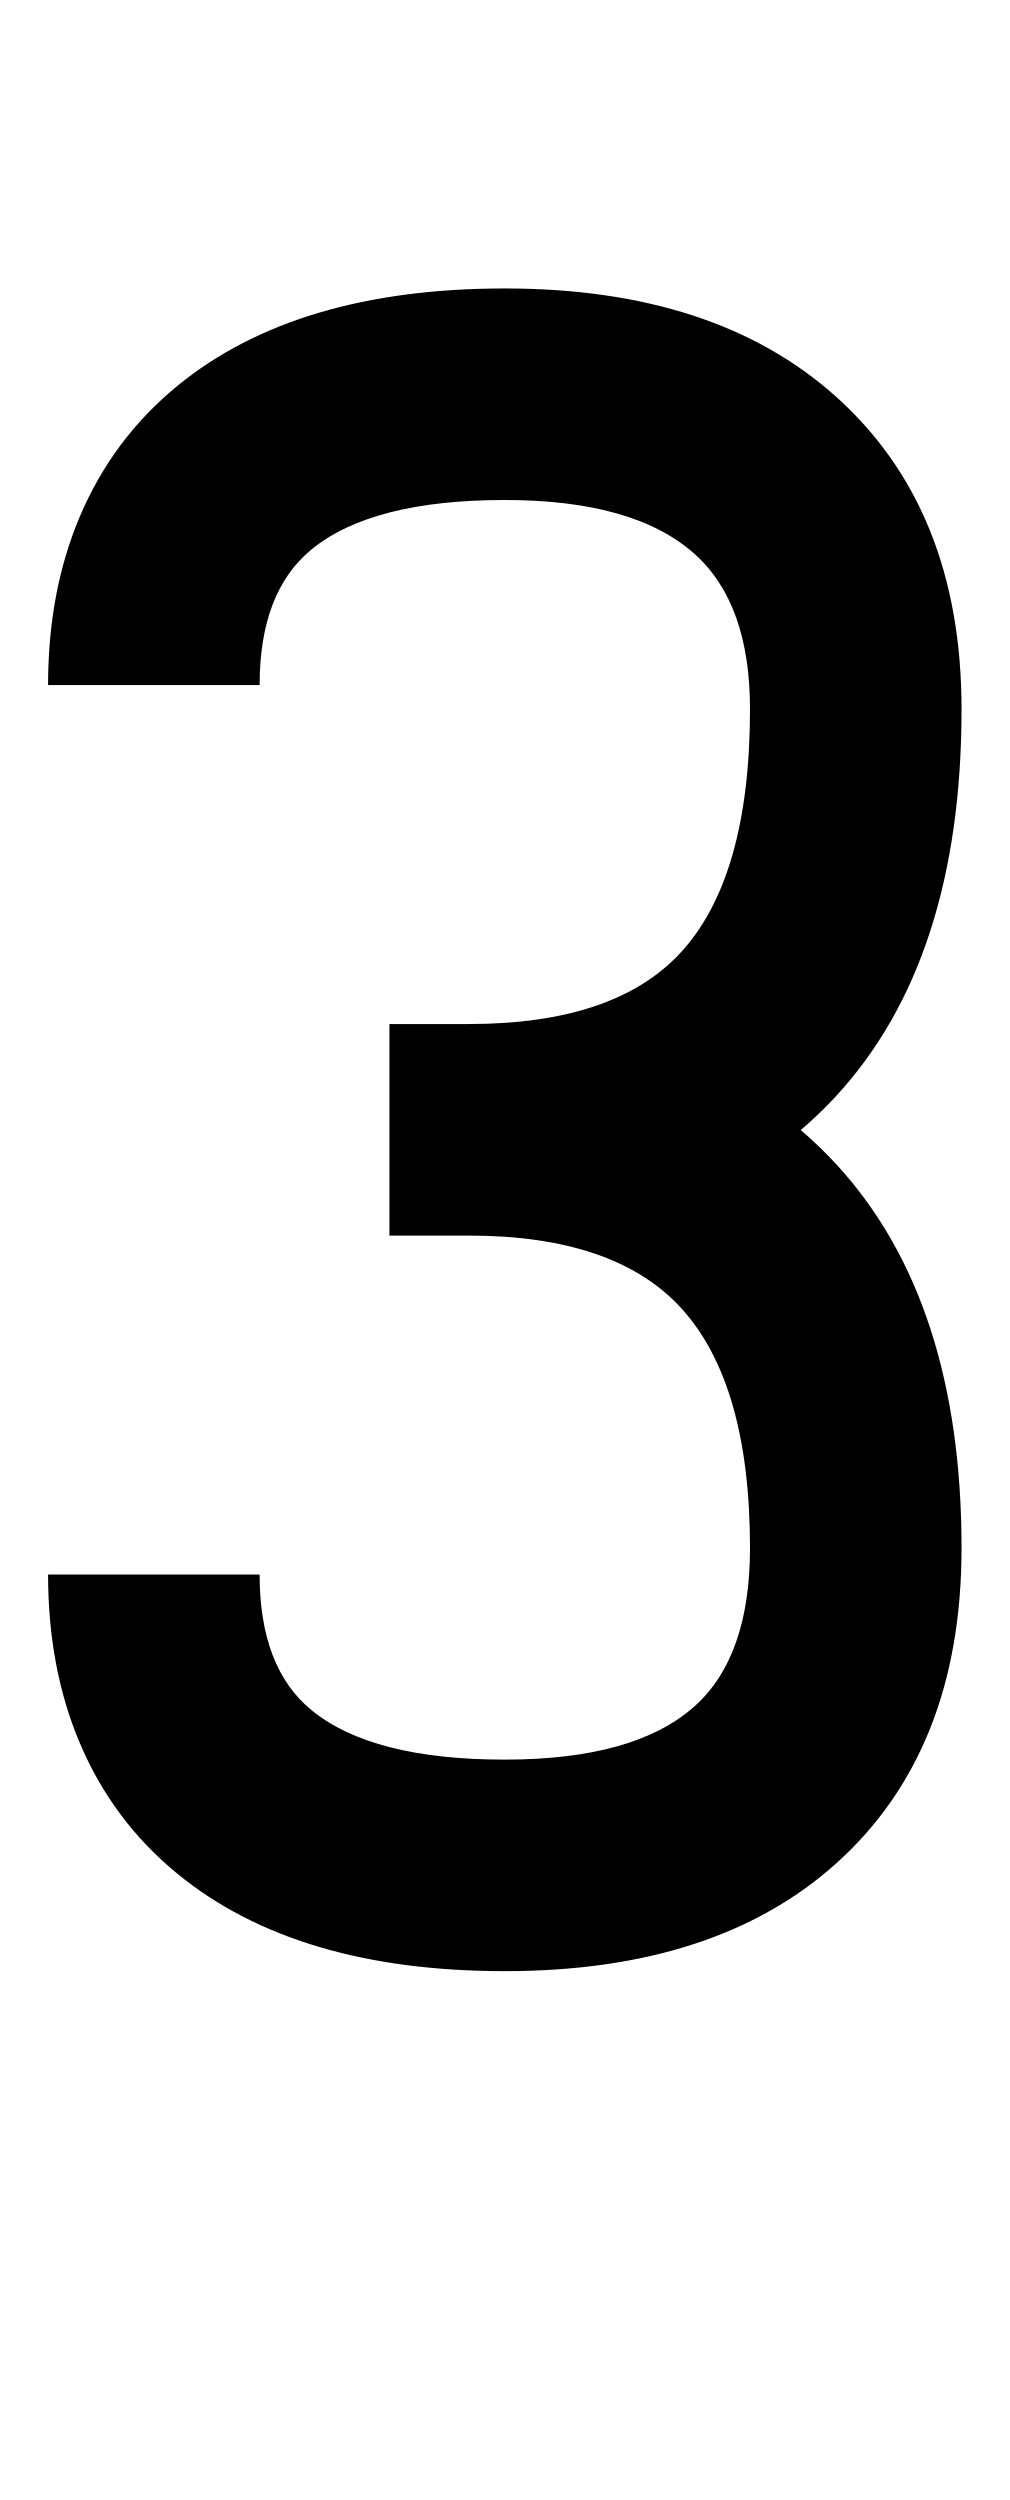
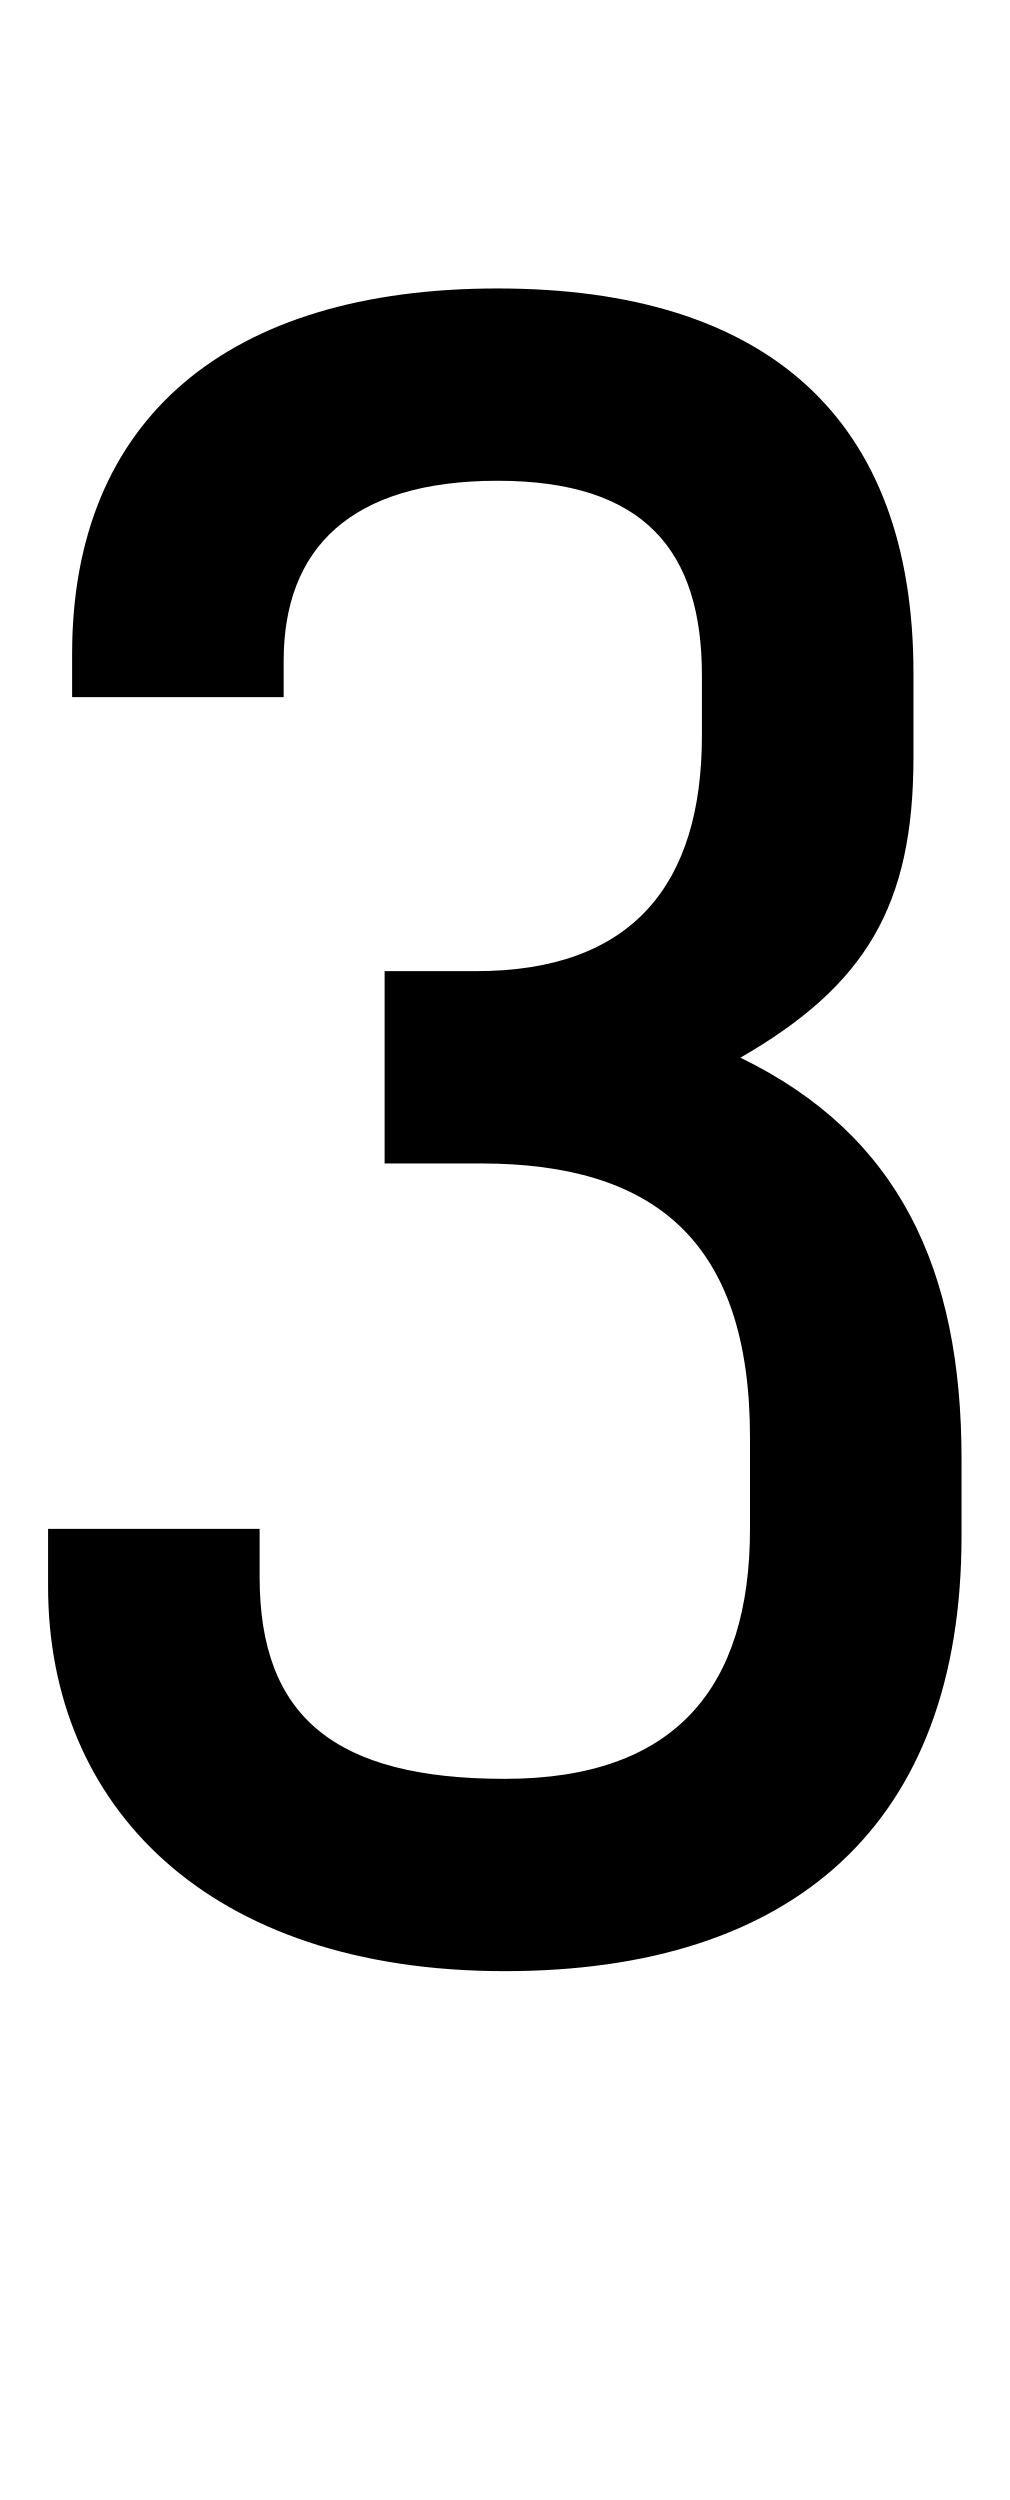
<svg xmlns="http://www.w3.org/2000/svg" viewBox="-20 -820 420.000 1040">
-   <path transform="scale(1,-1)" d="M88 535Q88 573.763 109.612 591.446Q134.734 612 190 612Q243.836 612 268.926 589.571Q292 568.944 292 525Q292 454.84 262.982 423.538Q235.599 394 175 394H142V306H175Q235.643 306 263.225 275.981Q292 244.662 292 176Q292 130.806 268.926 110.179Q244.116 88 190 88Q134.734 88 109.612 108.554Q88 126.237 88 165H0Q0 126.3 13.031 95.296Q26.752 62.647 53.888 40.446Q103.321 0 190 0Q277.715 0 327.574 44.571Q380 91.437 380 176Q380 278.952 328.025 335.519Q320.954 343.216 313.094 349.899Q320.678 356.334 327.518 363.712Q380 420.325 380 525Q380 608.313 327.574 655.179Q277.435 700 190 700Q103.321 700 53.888 659.554Q26.753 637.353 13.031 604.705Q0 573.7 0 535Z" />
+   <path transform="scale(1,-1)" d="M10 530H98V545C98 592 126 620 187 620C248 620 272 591 272 539V514C272 452 243 416 178 416H140V336H180C252 336 292 304 292 222V184C292 118 261 80 190 80C119 80 88 106 88 164V184H0V160C0 69 66 0 190 0C310 0 380 61 380 181V213C380 292 354 348 288 380C340 410 360 443 360 505V540C360 646 299 700 187 700C75 700 10 646 10 548Z" />
</svg>
